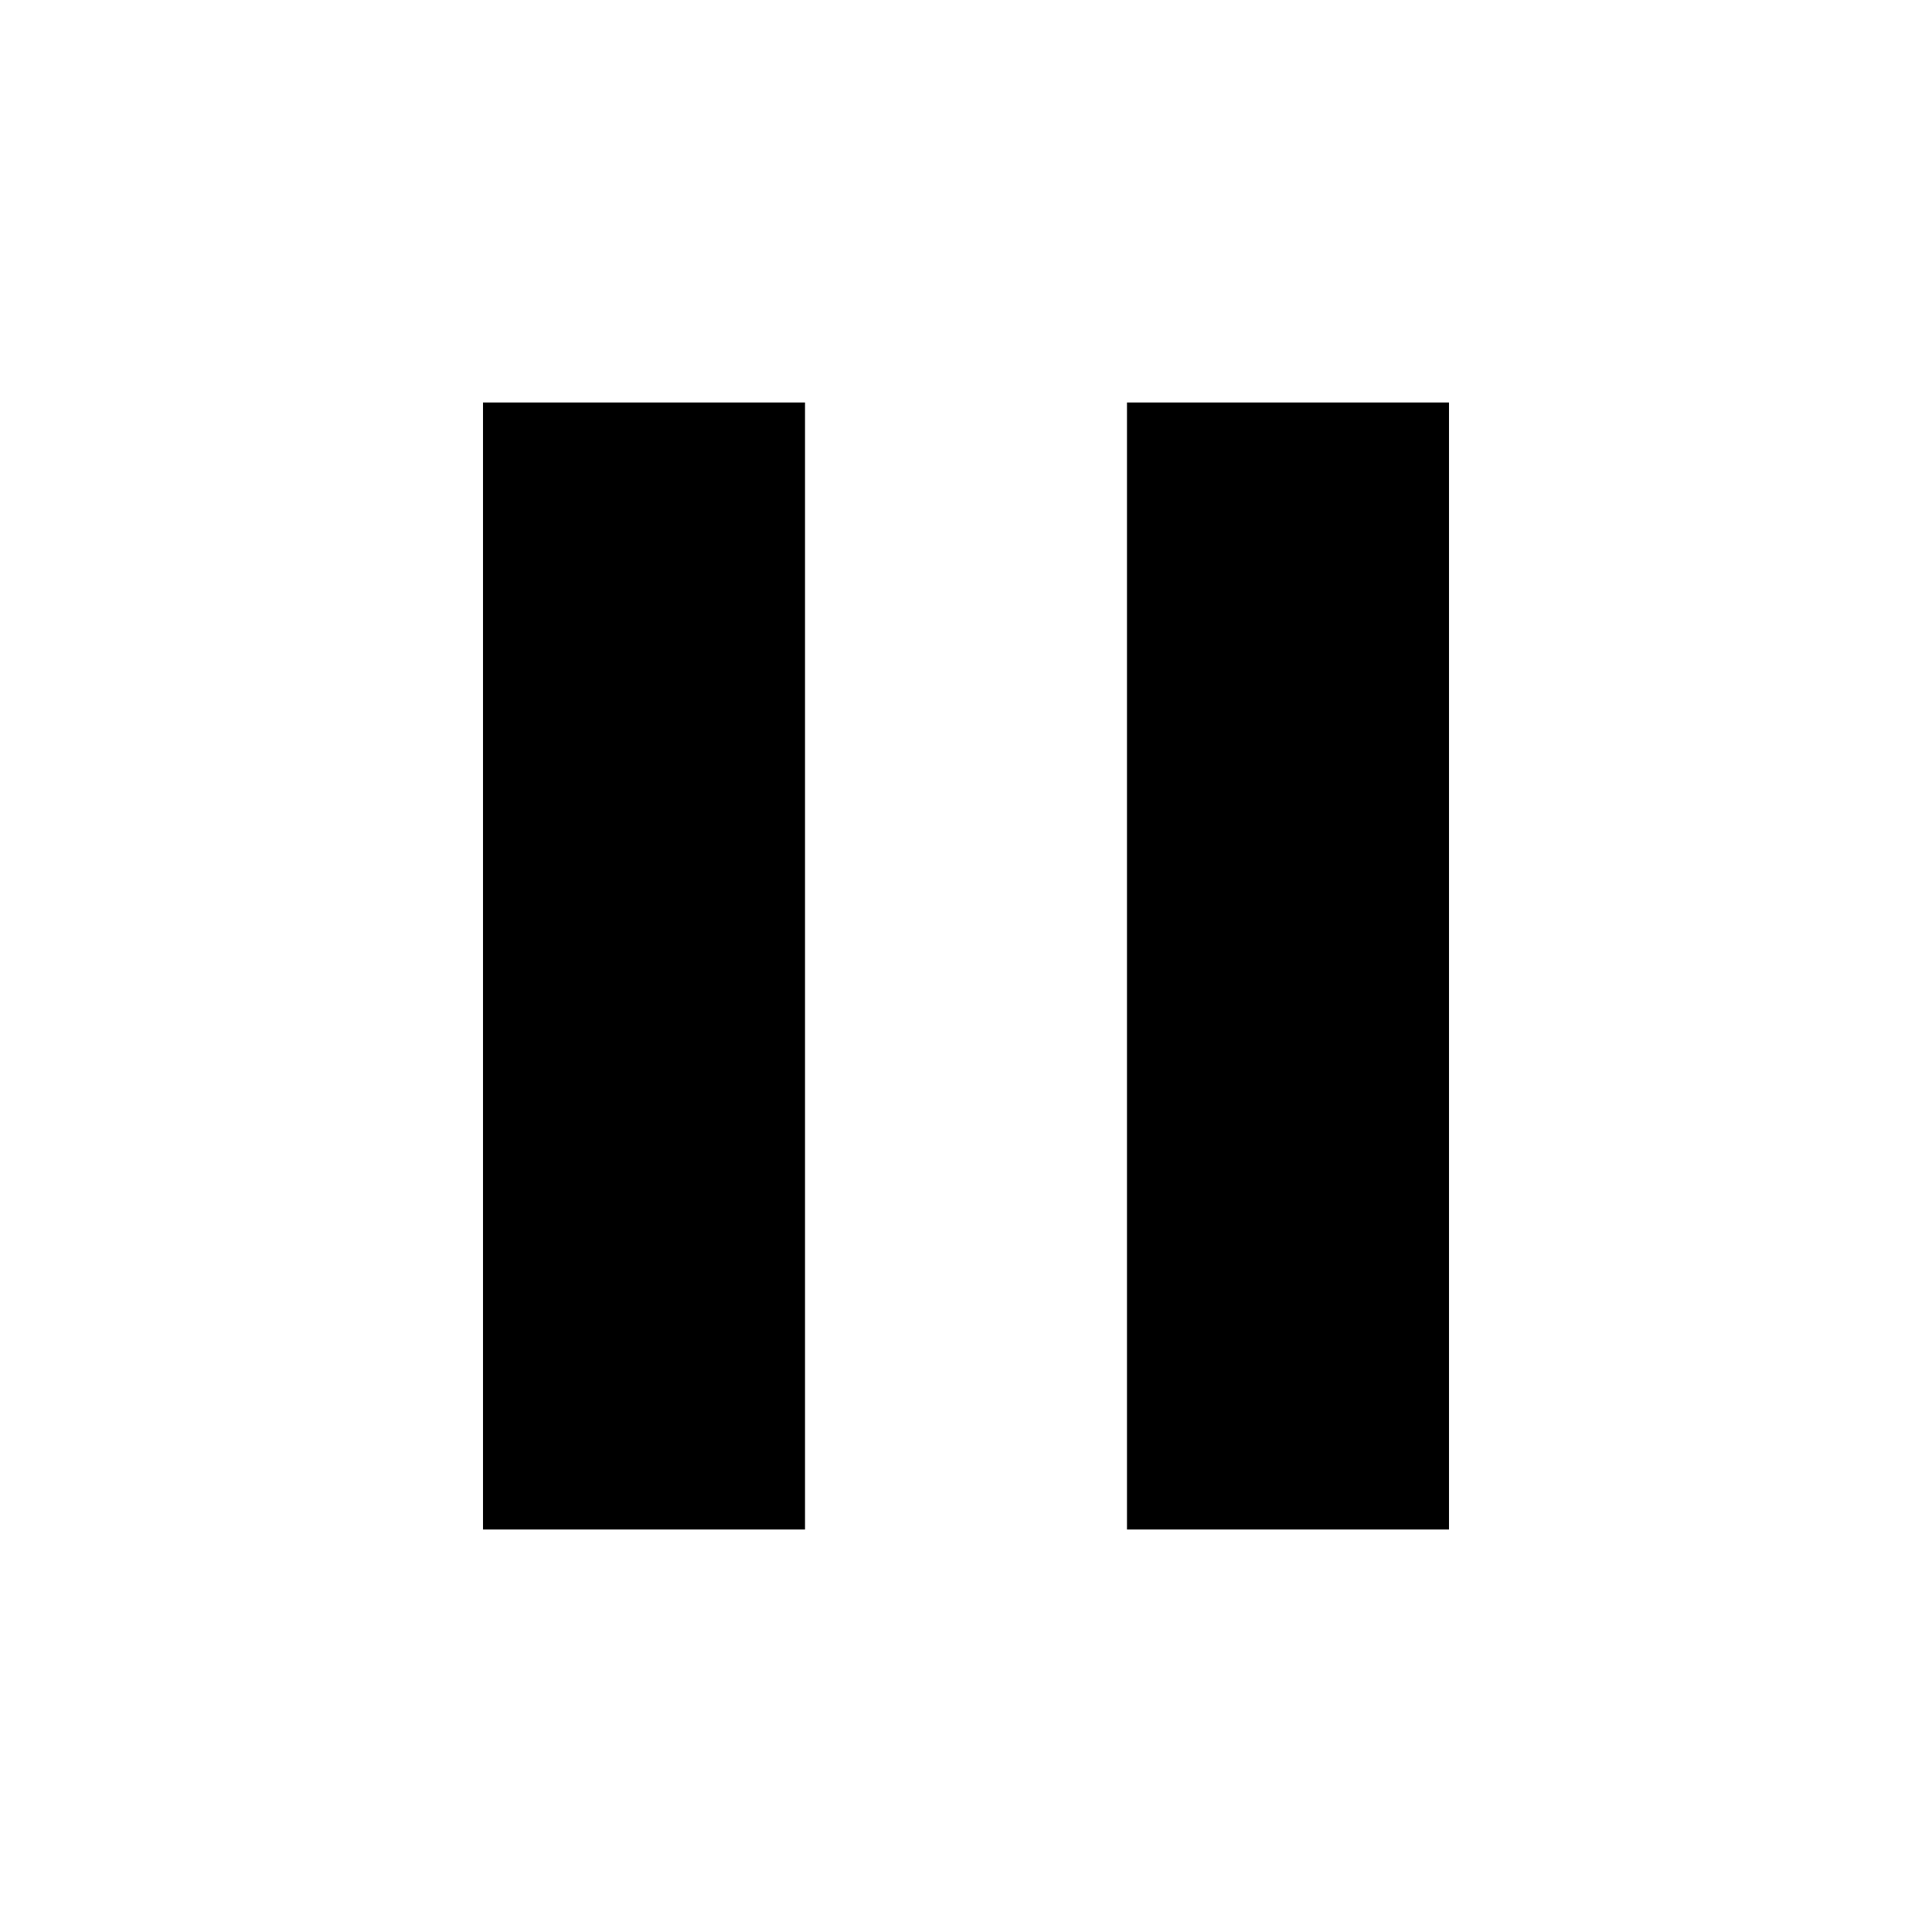
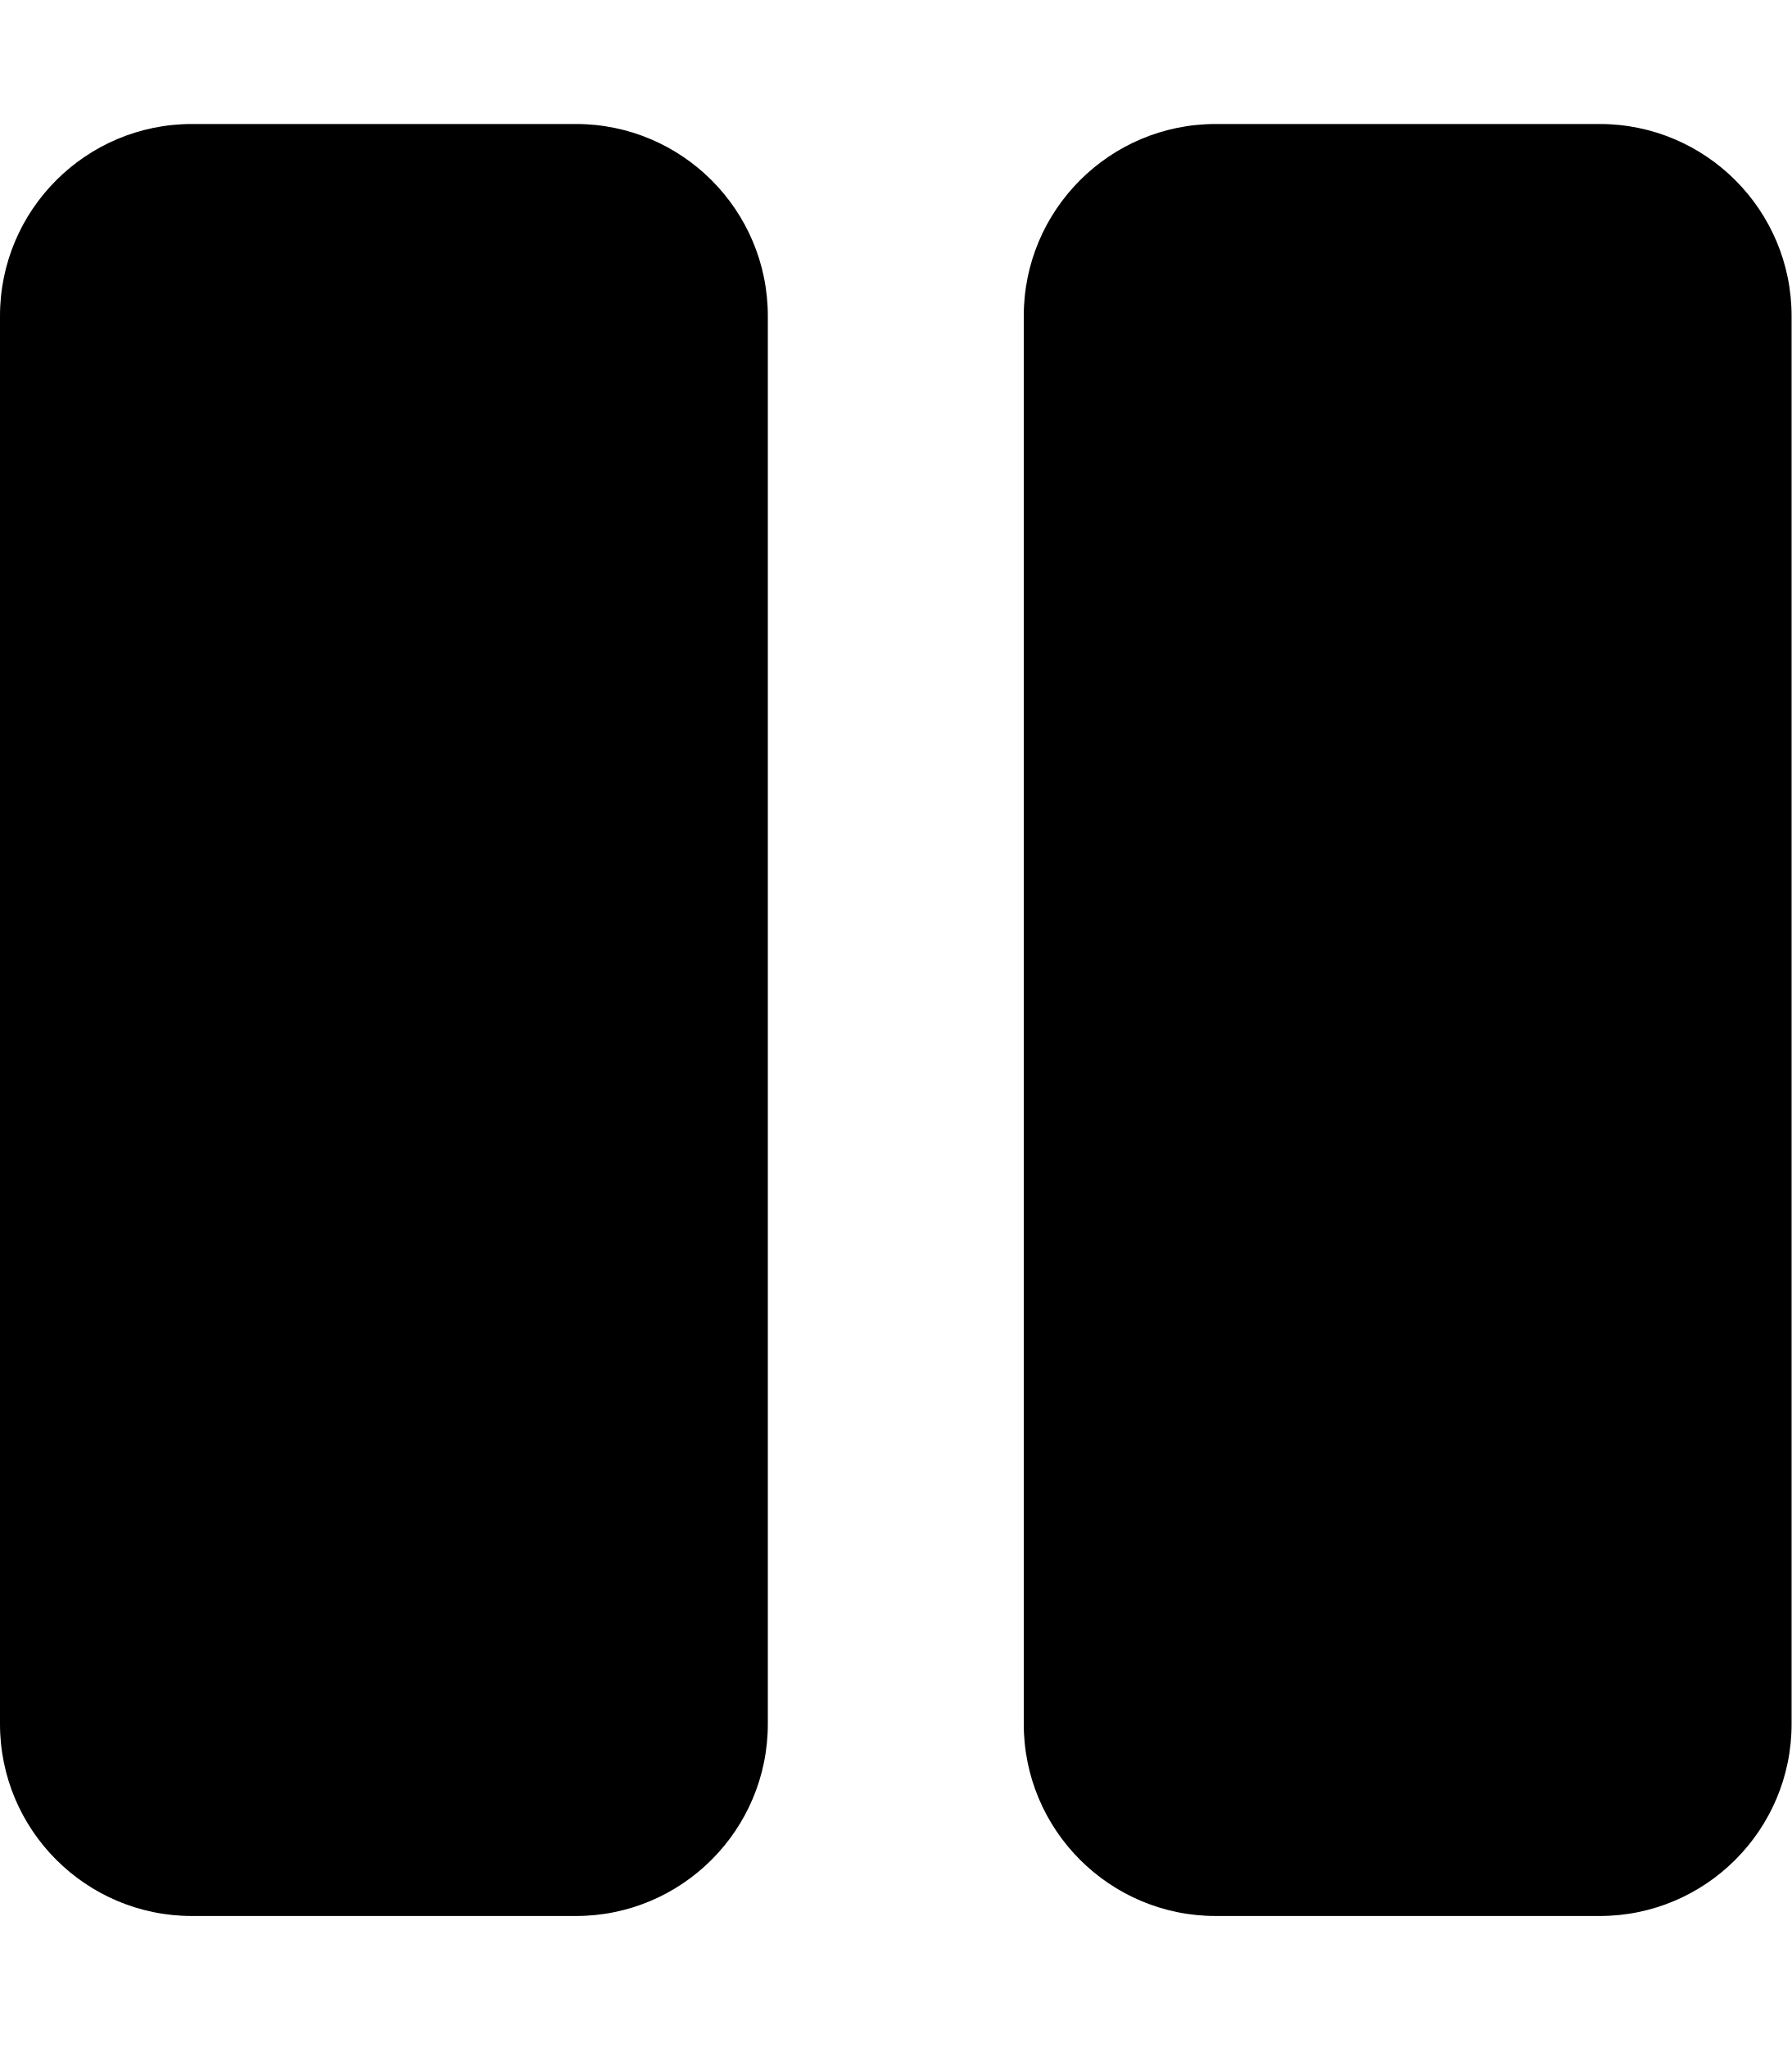
- <svg xmlns="http://www.w3.org/2000/svg" version="1.0" width="96pt" height="96pt" viewBox="0 0 96 96" preserveAspectRatio="xMidYMid meet">
-   <g transform="translate(0,96) scale(0.1,-0.1)" fill="#000000" stroke="none">
-     <path d="M240 480 l0 -280 80 0 80 0 0 280 0 280 -80 0 -80 0 0 -280z" />
-     <path d="M560 480 l0 -280 80 0 80 0 0 280 0 280 -80 0 -80 0 0 -280z" />
-   </g>
+ <svg xmlns="http://www.w3.org/2000/svg" aria-hidden="true" focusable="false" data-prefix="fas" data-icon="pause" class="svg-inline--fa fa-pause fa-w-14" role="img" viewBox="0 0 448 512">
+   <path fill="currentColor" d="M144 479H48c-26.5 0-48-21.5-48-48V79c0-26.5 21.5-48 48-48h96c26.5 0 48 21.5 48 48v352c0 26.5-21.5 48-48 48zm304-48V79c0-26.5-21.5-48-48-48h-96c-26.5 0-48 21.5-48 48v352c0 26.5 21.5 48 48 48h96c26.5 0 48-21.5 48-48z" />
</svg>
